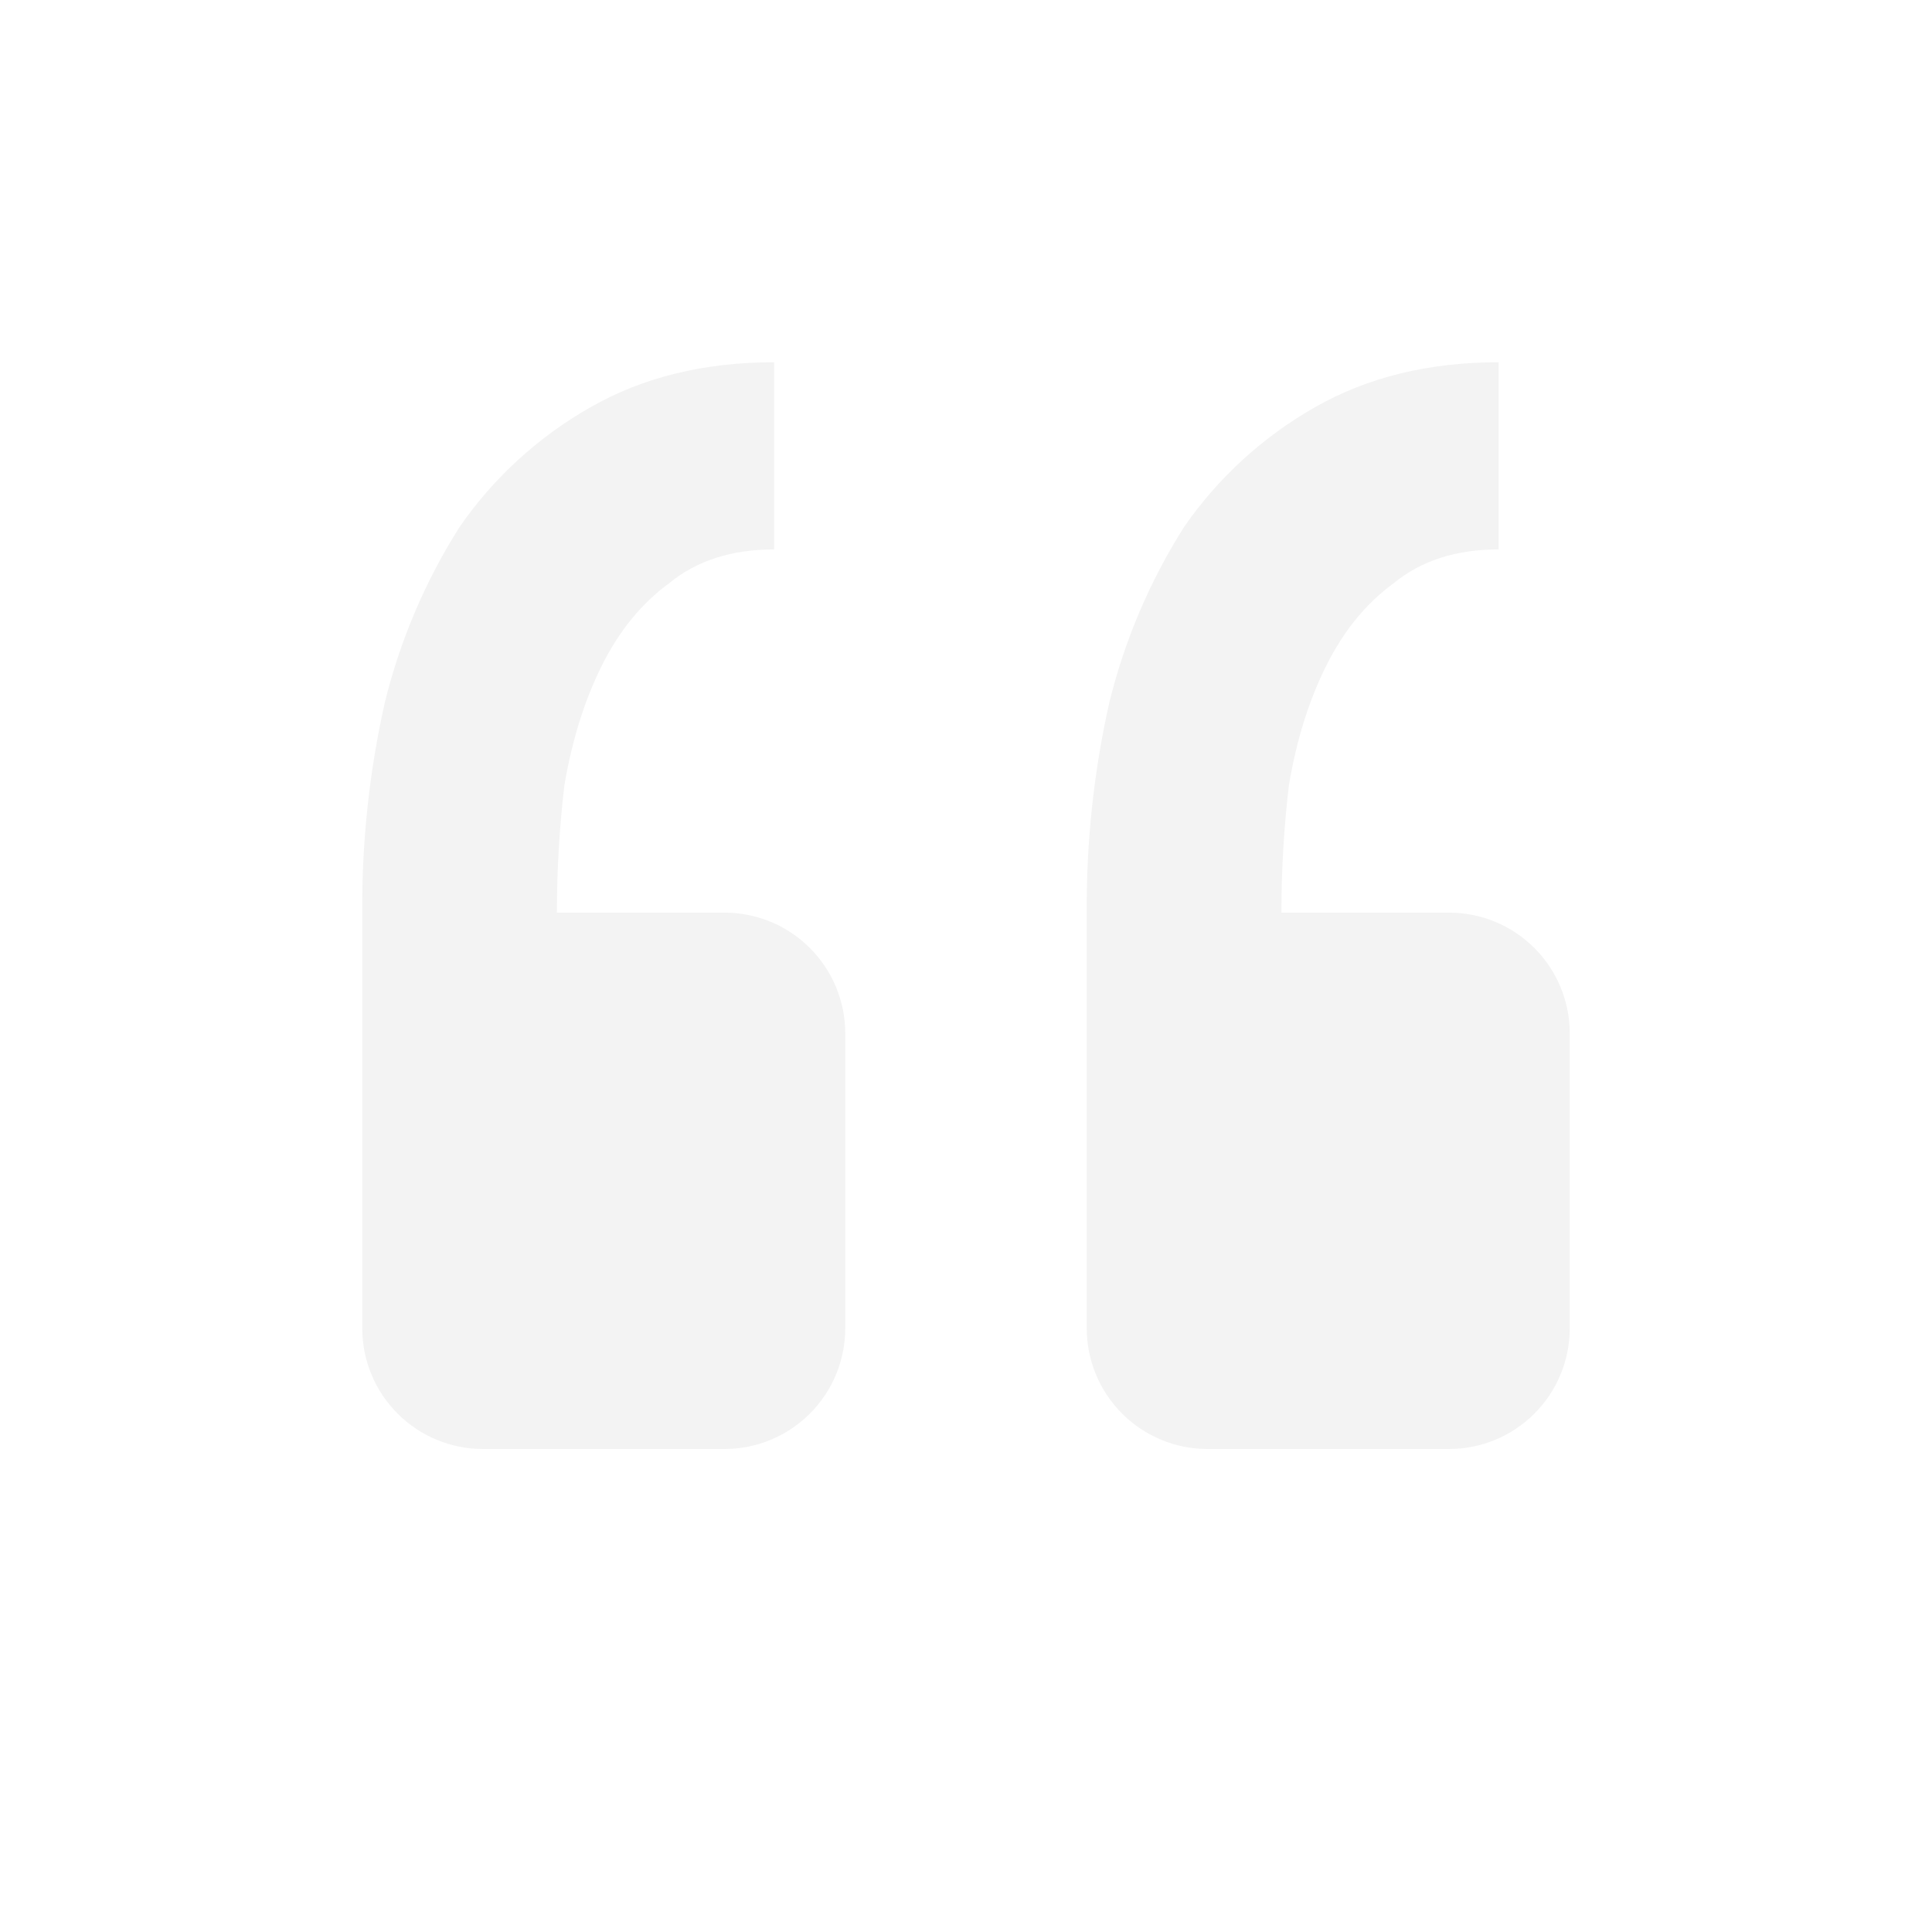
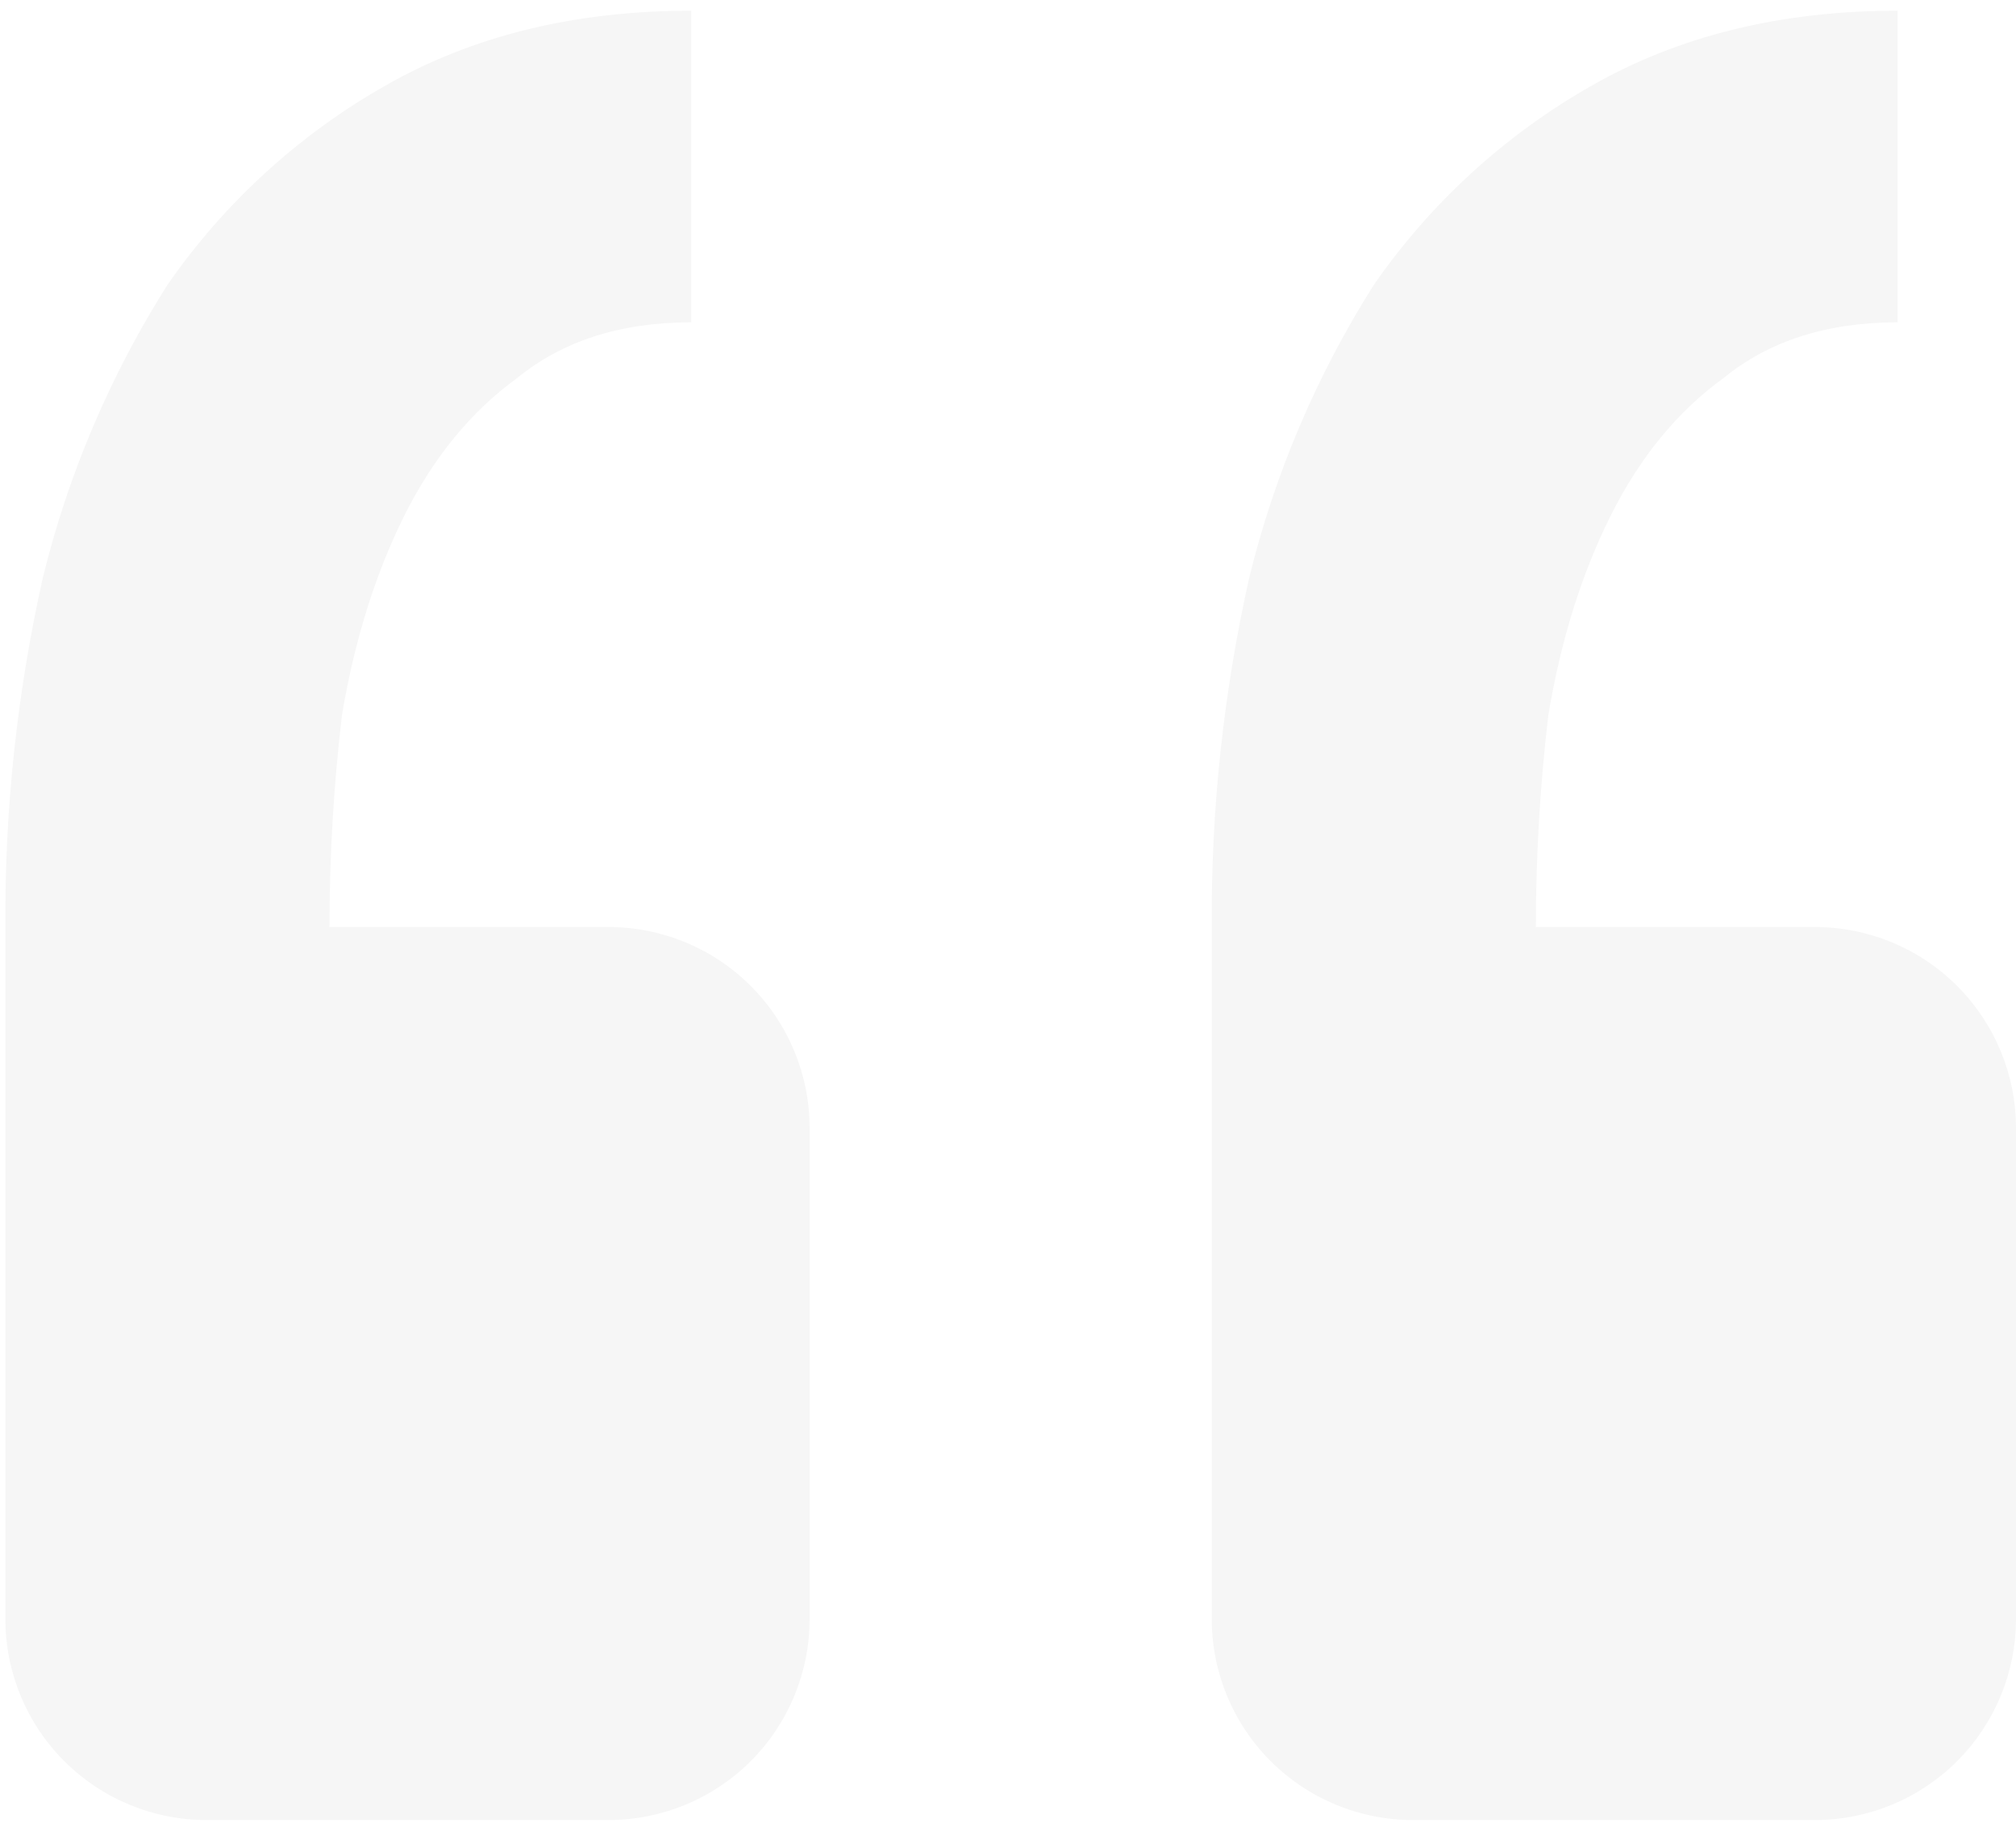
- <svg xmlns="http://www.w3.org/2000/svg" width="150" height="150" viewBox="0 0 150 150" fill="none">
-   <g opacity="0.05">
-     <path d="M112.5 112.5C114.986 112.5 117.371 111.512 119.129 109.754C120.887 107.996 121.875 105.611 121.875 103.125V80.231C121.875 77.745 120.887 75.36 119.129 73.602C117.371 71.844 114.986 70.856 112.5 70.856H99.487C99.487 67.562 99.681 64.269 100.069 60.975C100.65 57.487 101.619 54.388 102.975 51.675C104.331 48.962 106.078 46.828 108.215 45.272C110.34 43.528 113.053 42.656 116.353 42.656V28.125C110.928 28.125 106.178 29.288 102.103 31.613C98.056 33.908 94.579 37.087 91.931 40.913C89.265 45.123 87.302 49.74 86.118 54.581C84.922 59.923 84.337 65.383 84.375 70.856V103.125C84.375 105.611 85.362 107.996 87.121 109.754C88.879 111.512 91.263 112.5 93.75 112.5H112.5ZM56.25 112.5C58.736 112.5 61.121 111.512 62.879 109.754C64.637 107.996 65.625 105.611 65.625 103.125V80.231C65.625 77.745 64.637 75.36 62.879 73.602C61.121 71.844 58.736 70.856 56.25 70.856H43.237C43.237 67.562 43.431 64.269 43.819 60.975C44.406 57.487 45.375 54.388 46.725 51.675C48.081 48.962 49.828 46.828 51.965 45.272C54.09 43.528 56.803 42.656 60.103 42.656V28.125C54.678 28.125 49.928 29.288 45.853 31.613C41.806 33.908 38.329 37.087 35.681 40.913C33.015 45.123 31.052 49.74 29.869 54.581C28.672 59.923 28.087 65.383 28.125 70.856V103.125C28.125 105.611 29.113 107.996 30.871 109.754C32.629 111.512 35.013 112.5 37.5 112.5H56.25Z" fill="black" />
-   </g>
+ <svg xmlns="http://www.w3.org/2000/svg" width="94" height="85" viewBox="0 0 94 85" fill="none">
+   <path d="M84.625 84.875C87.111 84.875 89.496 83.887 91.254 82.129C93.012 80.371 94 77.986 94 75.5V52.606C94 50.12 93.012 47.735 91.254 45.977C89.496 44.219 87.111 43.231 84.625 43.231H71.612C71.612 39.938 71.806 36.644 72.194 33.35C72.775 29.863 73.744 26.762 75.1 24.05C76.456 21.337 78.203 19.203 80.341 17.647C82.466 15.903 85.178 15.031 88.478 15.031V0.5C83.053 0.5 78.303 1.663 74.228 3.987C70.181 6.283 66.704 9.462 64.056 13.287C61.39 17.498 59.427 22.115 58.244 26.956C57.047 32.298 56.462 37.758 56.5 43.231V75.5C56.5 77.986 57.488 80.371 59.246 82.129C61.004 83.887 63.389 84.875 65.875 84.875H84.625ZM28.375 84.875C30.861 84.875 33.246 83.887 35.004 82.129C36.762 80.371 37.75 77.986 37.75 75.5V52.606C37.75 50.12 36.762 47.735 35.004 45.977C33.246 44.219 30.861 43.231 28.375 43.231H15.363C15.363 39.938 15.556 36.644 15.944 33.35C16.531 29.863 17.5 26.762 18.85 24.05C20.206 21.337 21.953 19.203 24.091 17.647C26.216 15.903 28.928 15.031 32.228 15.031V0.5C26.803 0.5 22.053 1.663 17.978 3.987C13.931 6.283 10.454 9.462 7.806 13.287C5.14 17.498 3.177 22.115 1.994 26.956C0.797 32.298 0.212 37.758 0.25 43.231V75.5C0.25 77.986 1.238 80.371 2.996 82.129C4.754 83.887 7.139 84.875 9.625 84.875H28.375Z" fill="#F6F6F6" />
</svg>
